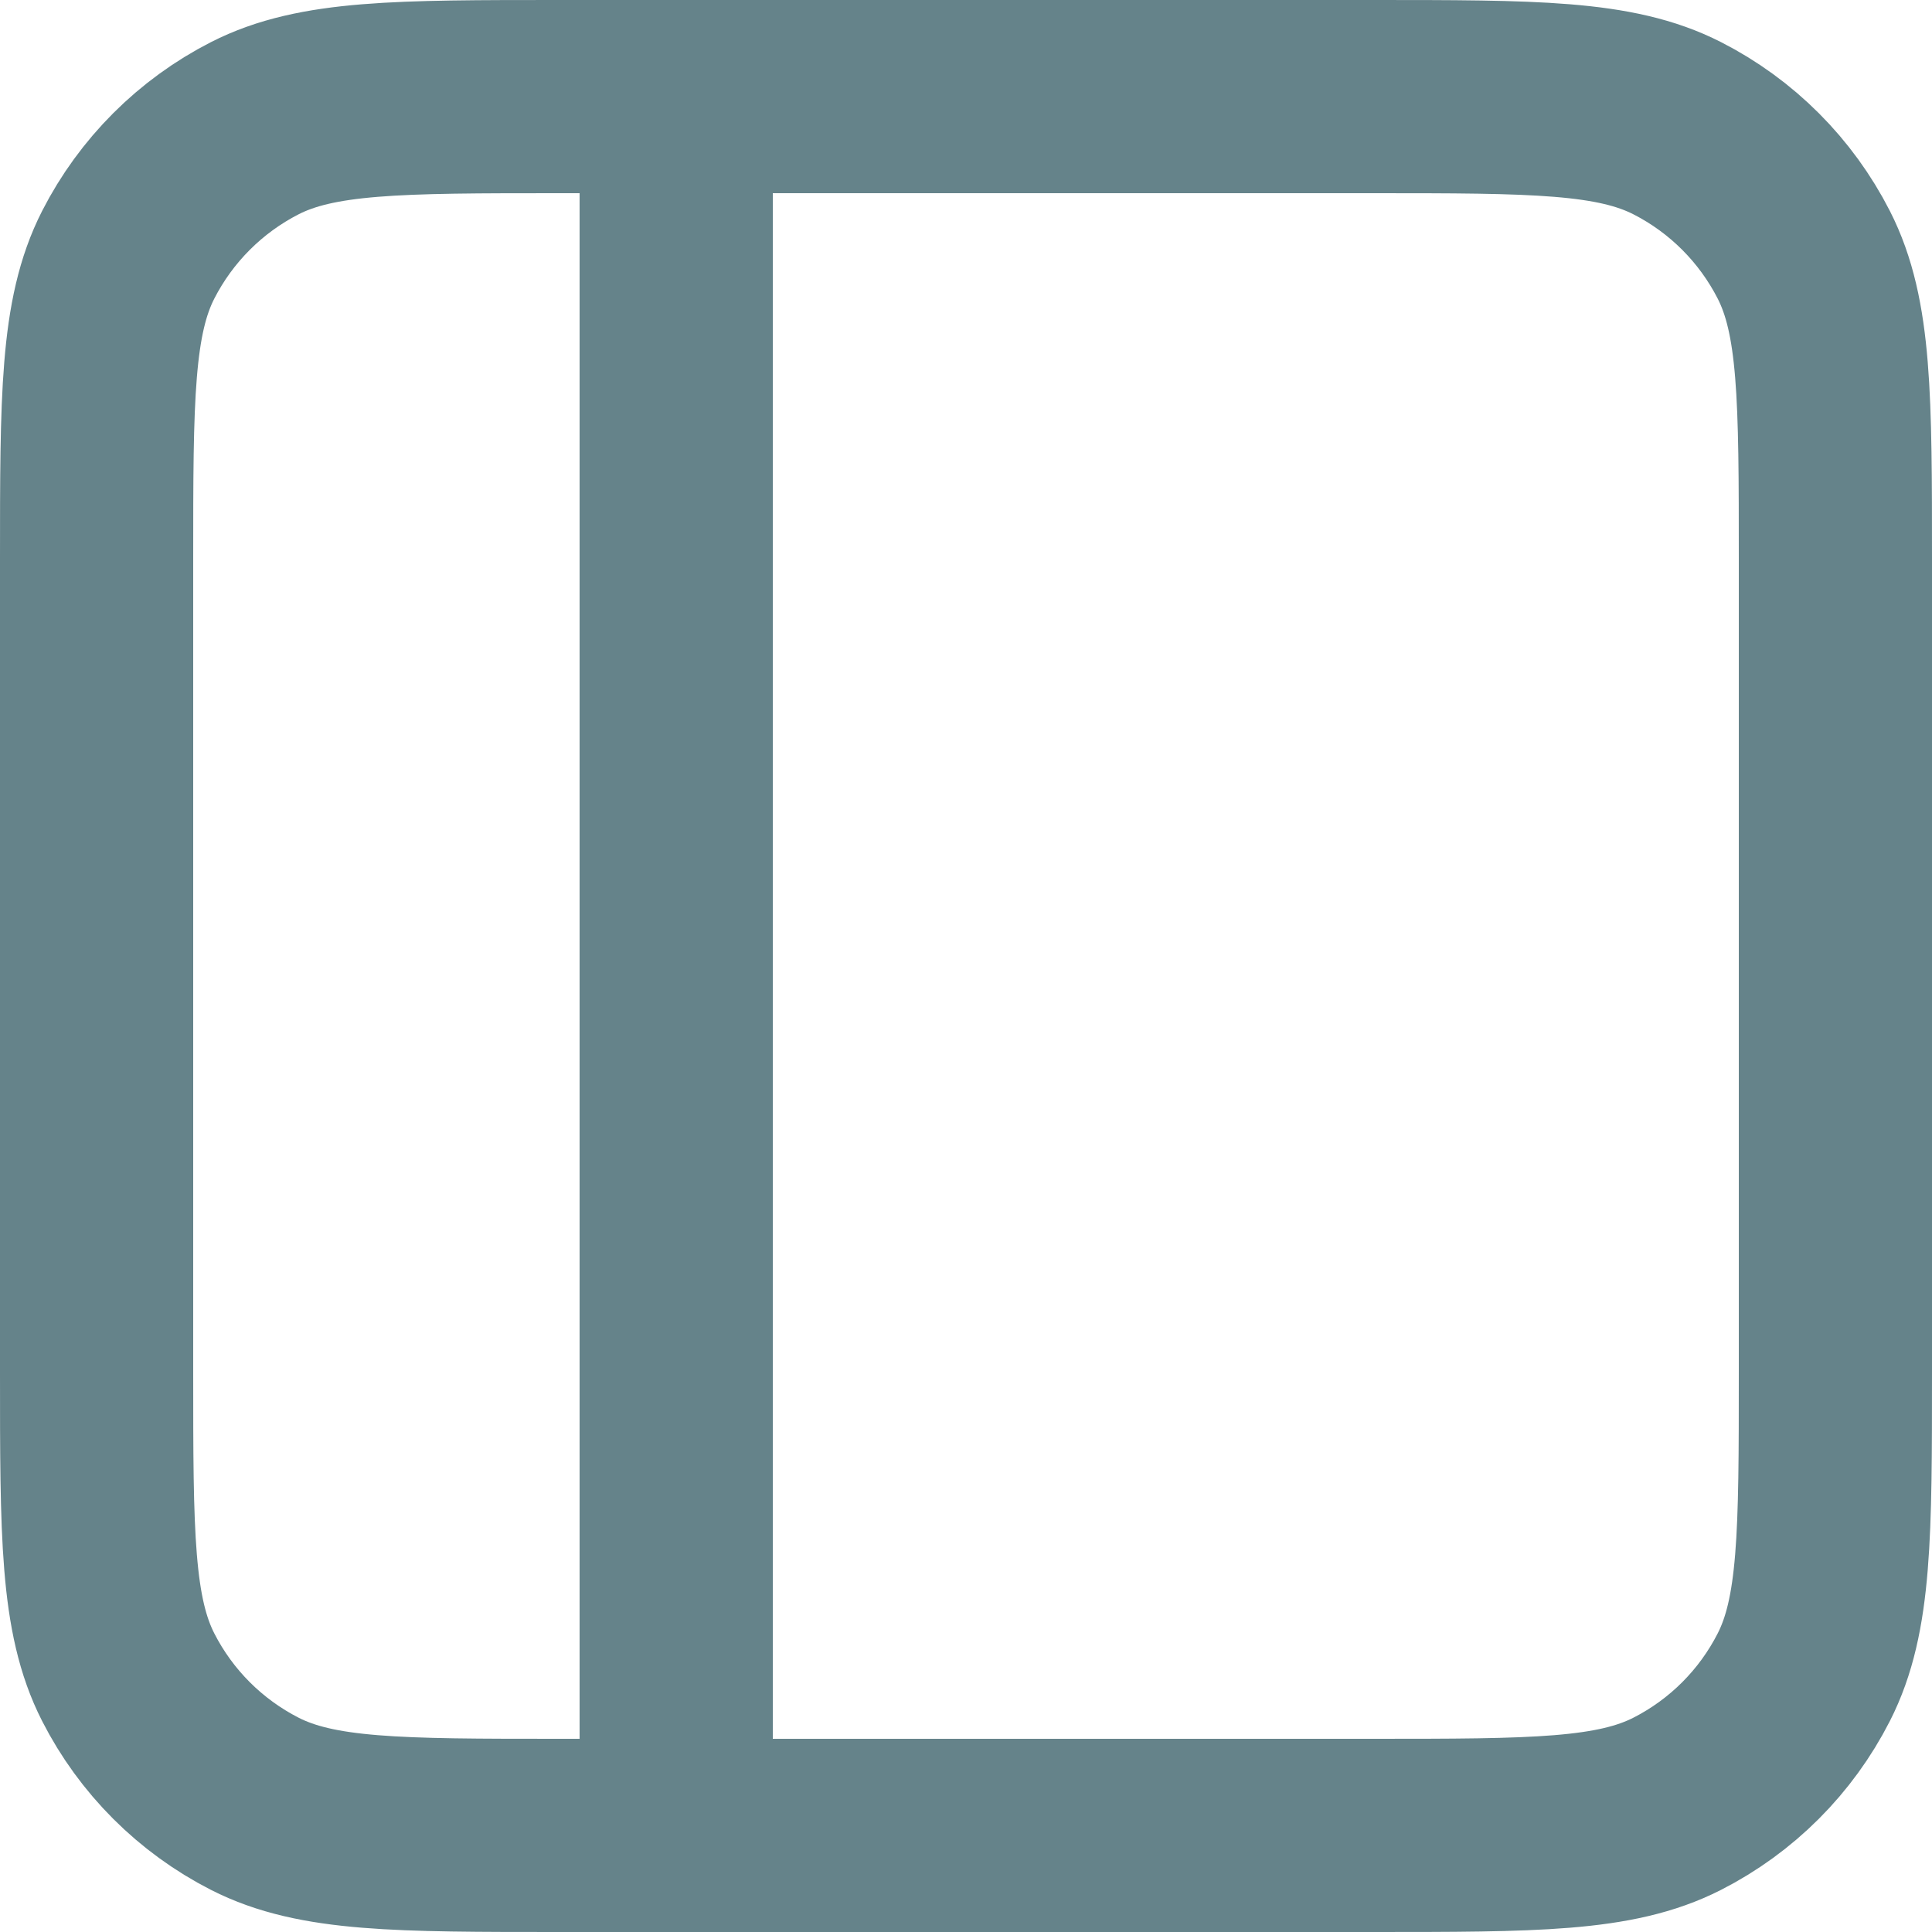
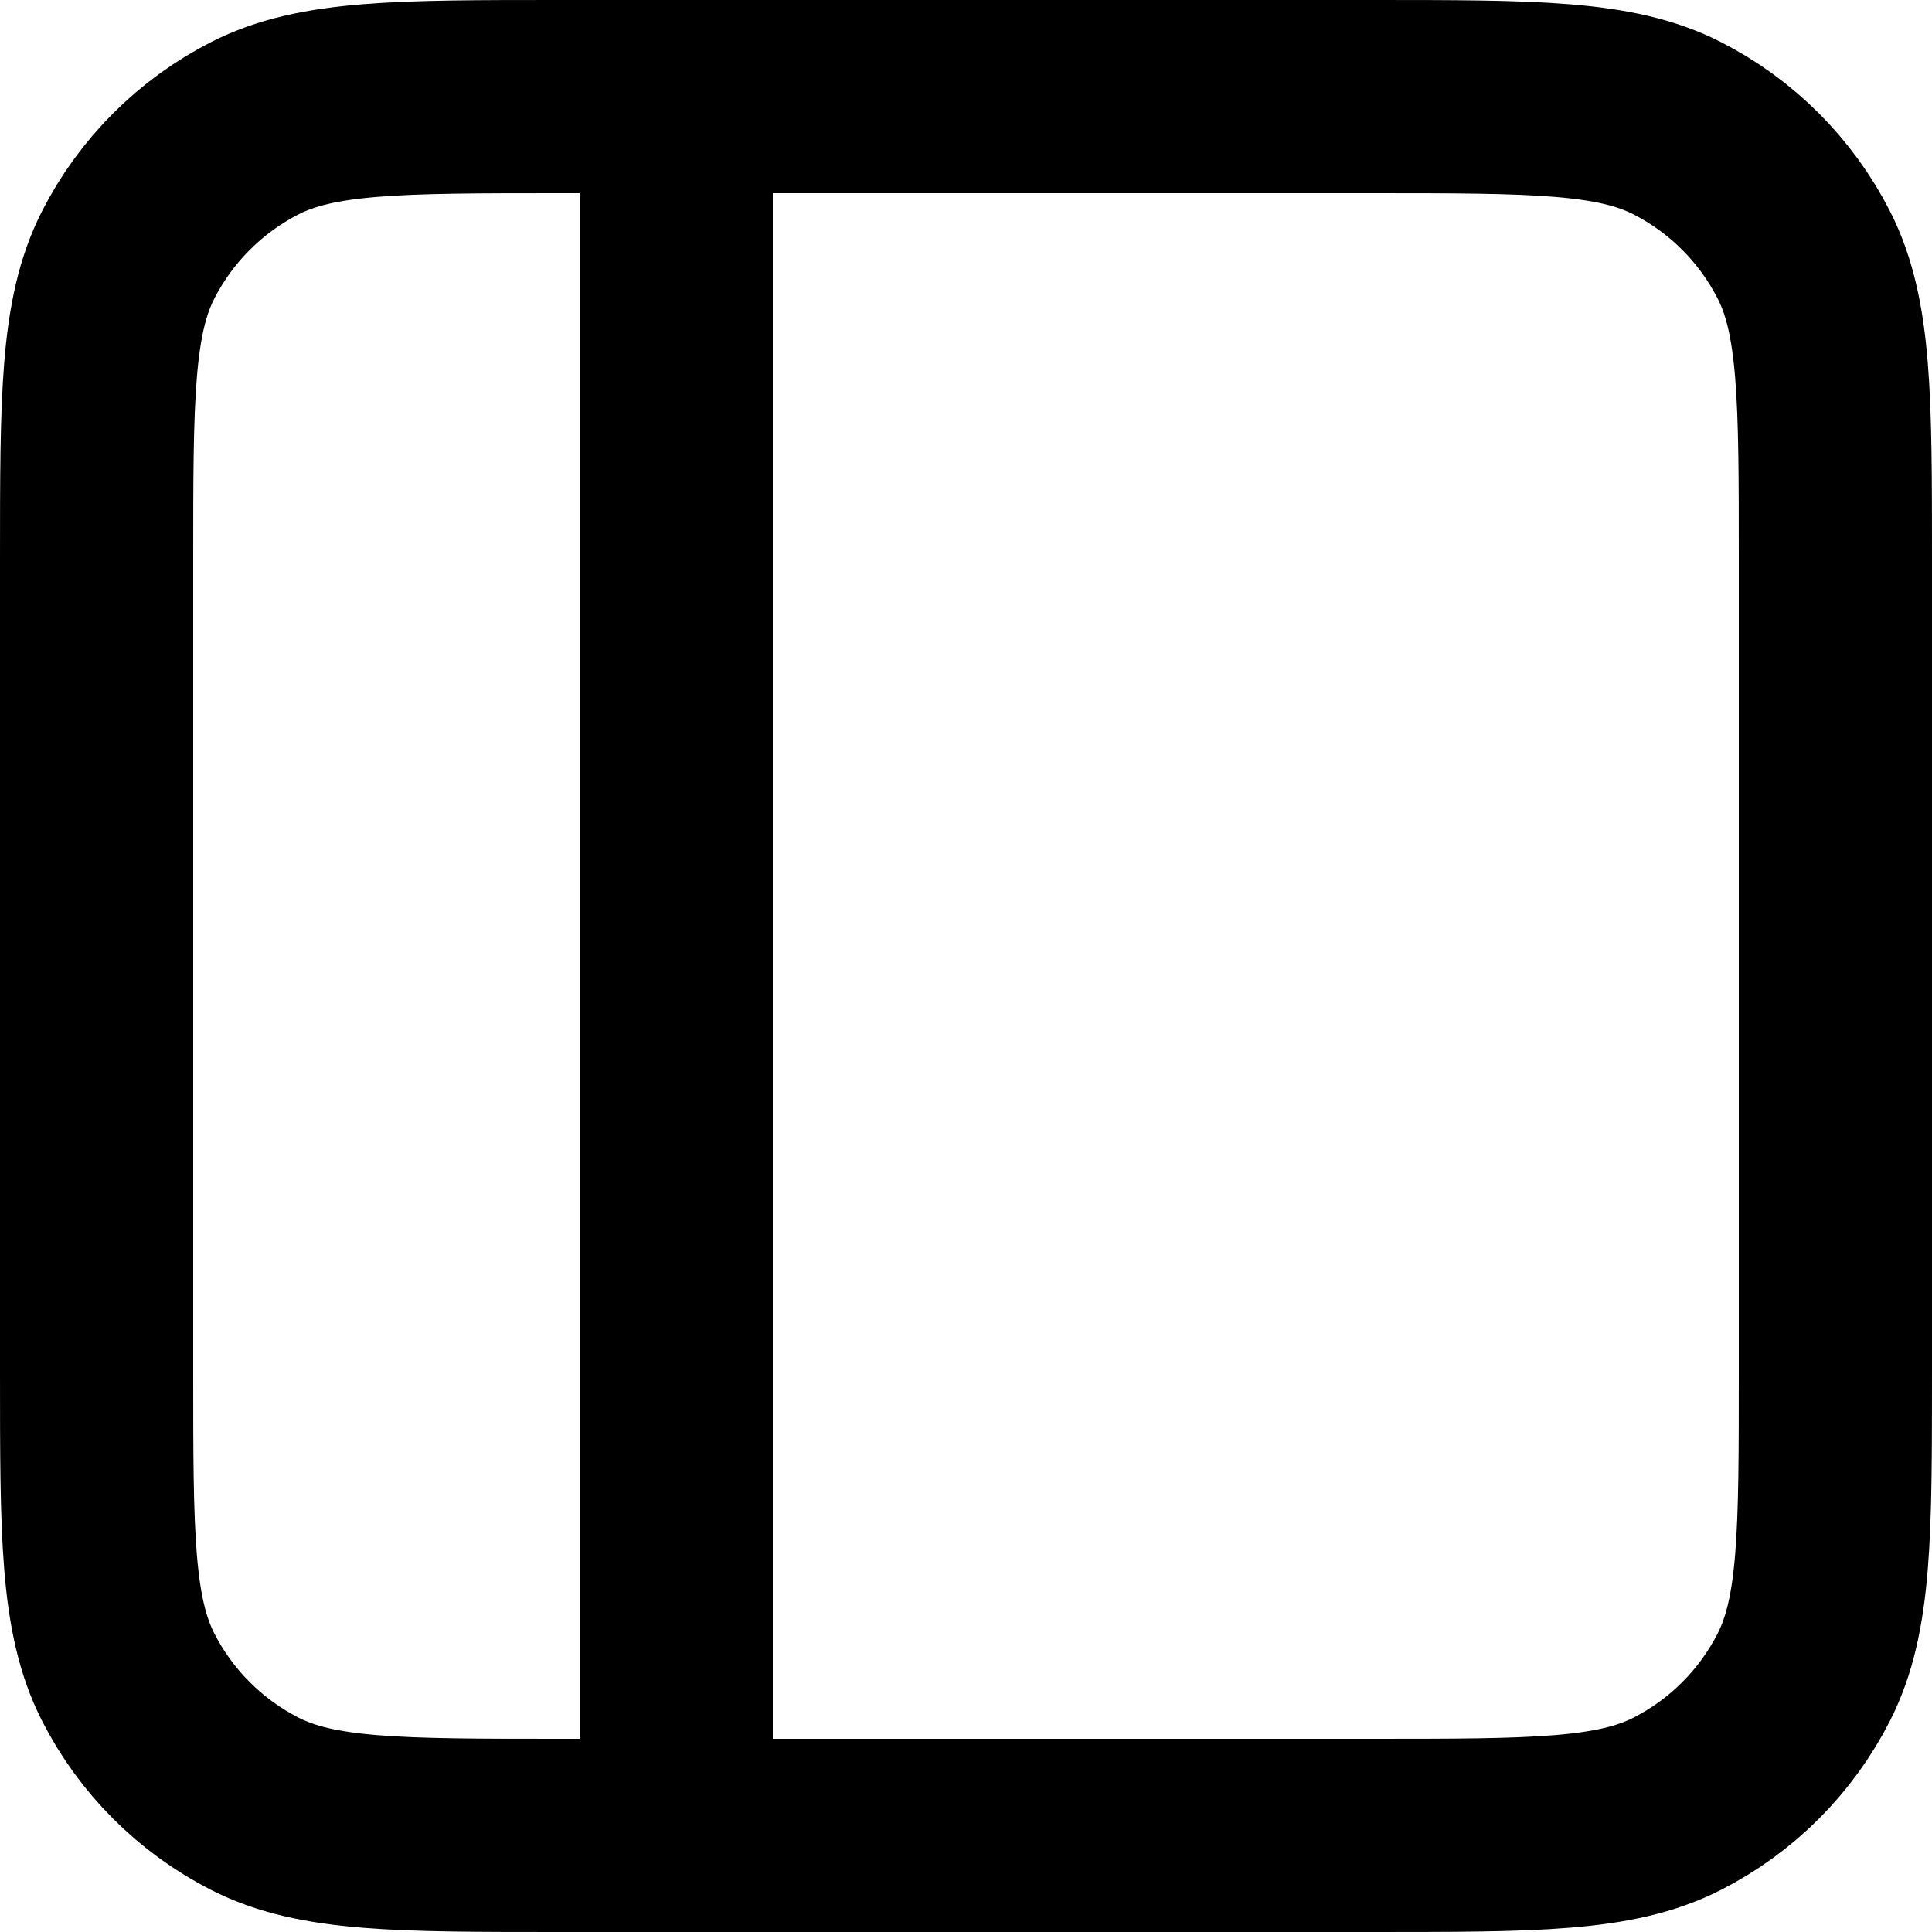
<svg xmlns="http://www.w3.org/2000/svg" width="20" height="20" viewBox="0 0 20 20" fill="none">
-   <path d="M7 1V19M5.8 1H14.2C15.88 1 16.72 1 17.362 1.327C17.927 1.615 18.385 2.074 18.673 2.638C19 3.28 19 4.12 19 5.8V14.2C19 15.88 19 16.72 18.673 17.362C18.385 17.927 17.927 18.385 17.362 18.673C16.72 19 15.88 19 14.2 19H5.8C4.12 19 3.28 19 2.638 18.673C2.074 18.385 1.615 17.927 1.327 17.362C1 16.72 1 15.88 1 14.2V5.8C1 4.12 1 3.28 1.327 2.638C1.615 2.074 2.074 1.615 2.638 1.327C3.28 1 4.12 1 5.8 1Z" stroke="#65838A" stroke-width="2" stroke-linecap="round" stroke-linejoin="round" />
+   <path d="M7 1V19M5.8 1H14.2C15.88 1 16.72 1 17.362 1.327C17.927 1.615 18.385 2.074 18.673 2.638C19 3.28 19 4.12 19 5.8V14.2C19 15.88 19 16.72 18.673 17.362C18.385 17.927 17.927 18.385 17.362 18.673C16.72 19 15.88 19 14.2 19H5.8C4.12 19 3.28 19 2.638 18.673C2.074 18.385 1.615 17.927 1.327 17.362C1 16.72 1 15.88 1 14.2V5.8C1 4.12 1 3.28 1.327 2.638C1.615 2.074 2.074 1.615 2.638 1.327C3.28 1 4.12 1 5.8 1Z" stroke="currentColor" stroke-width="2" stroke-linecap="round" stroke-linejoin="round" />
</svg>
